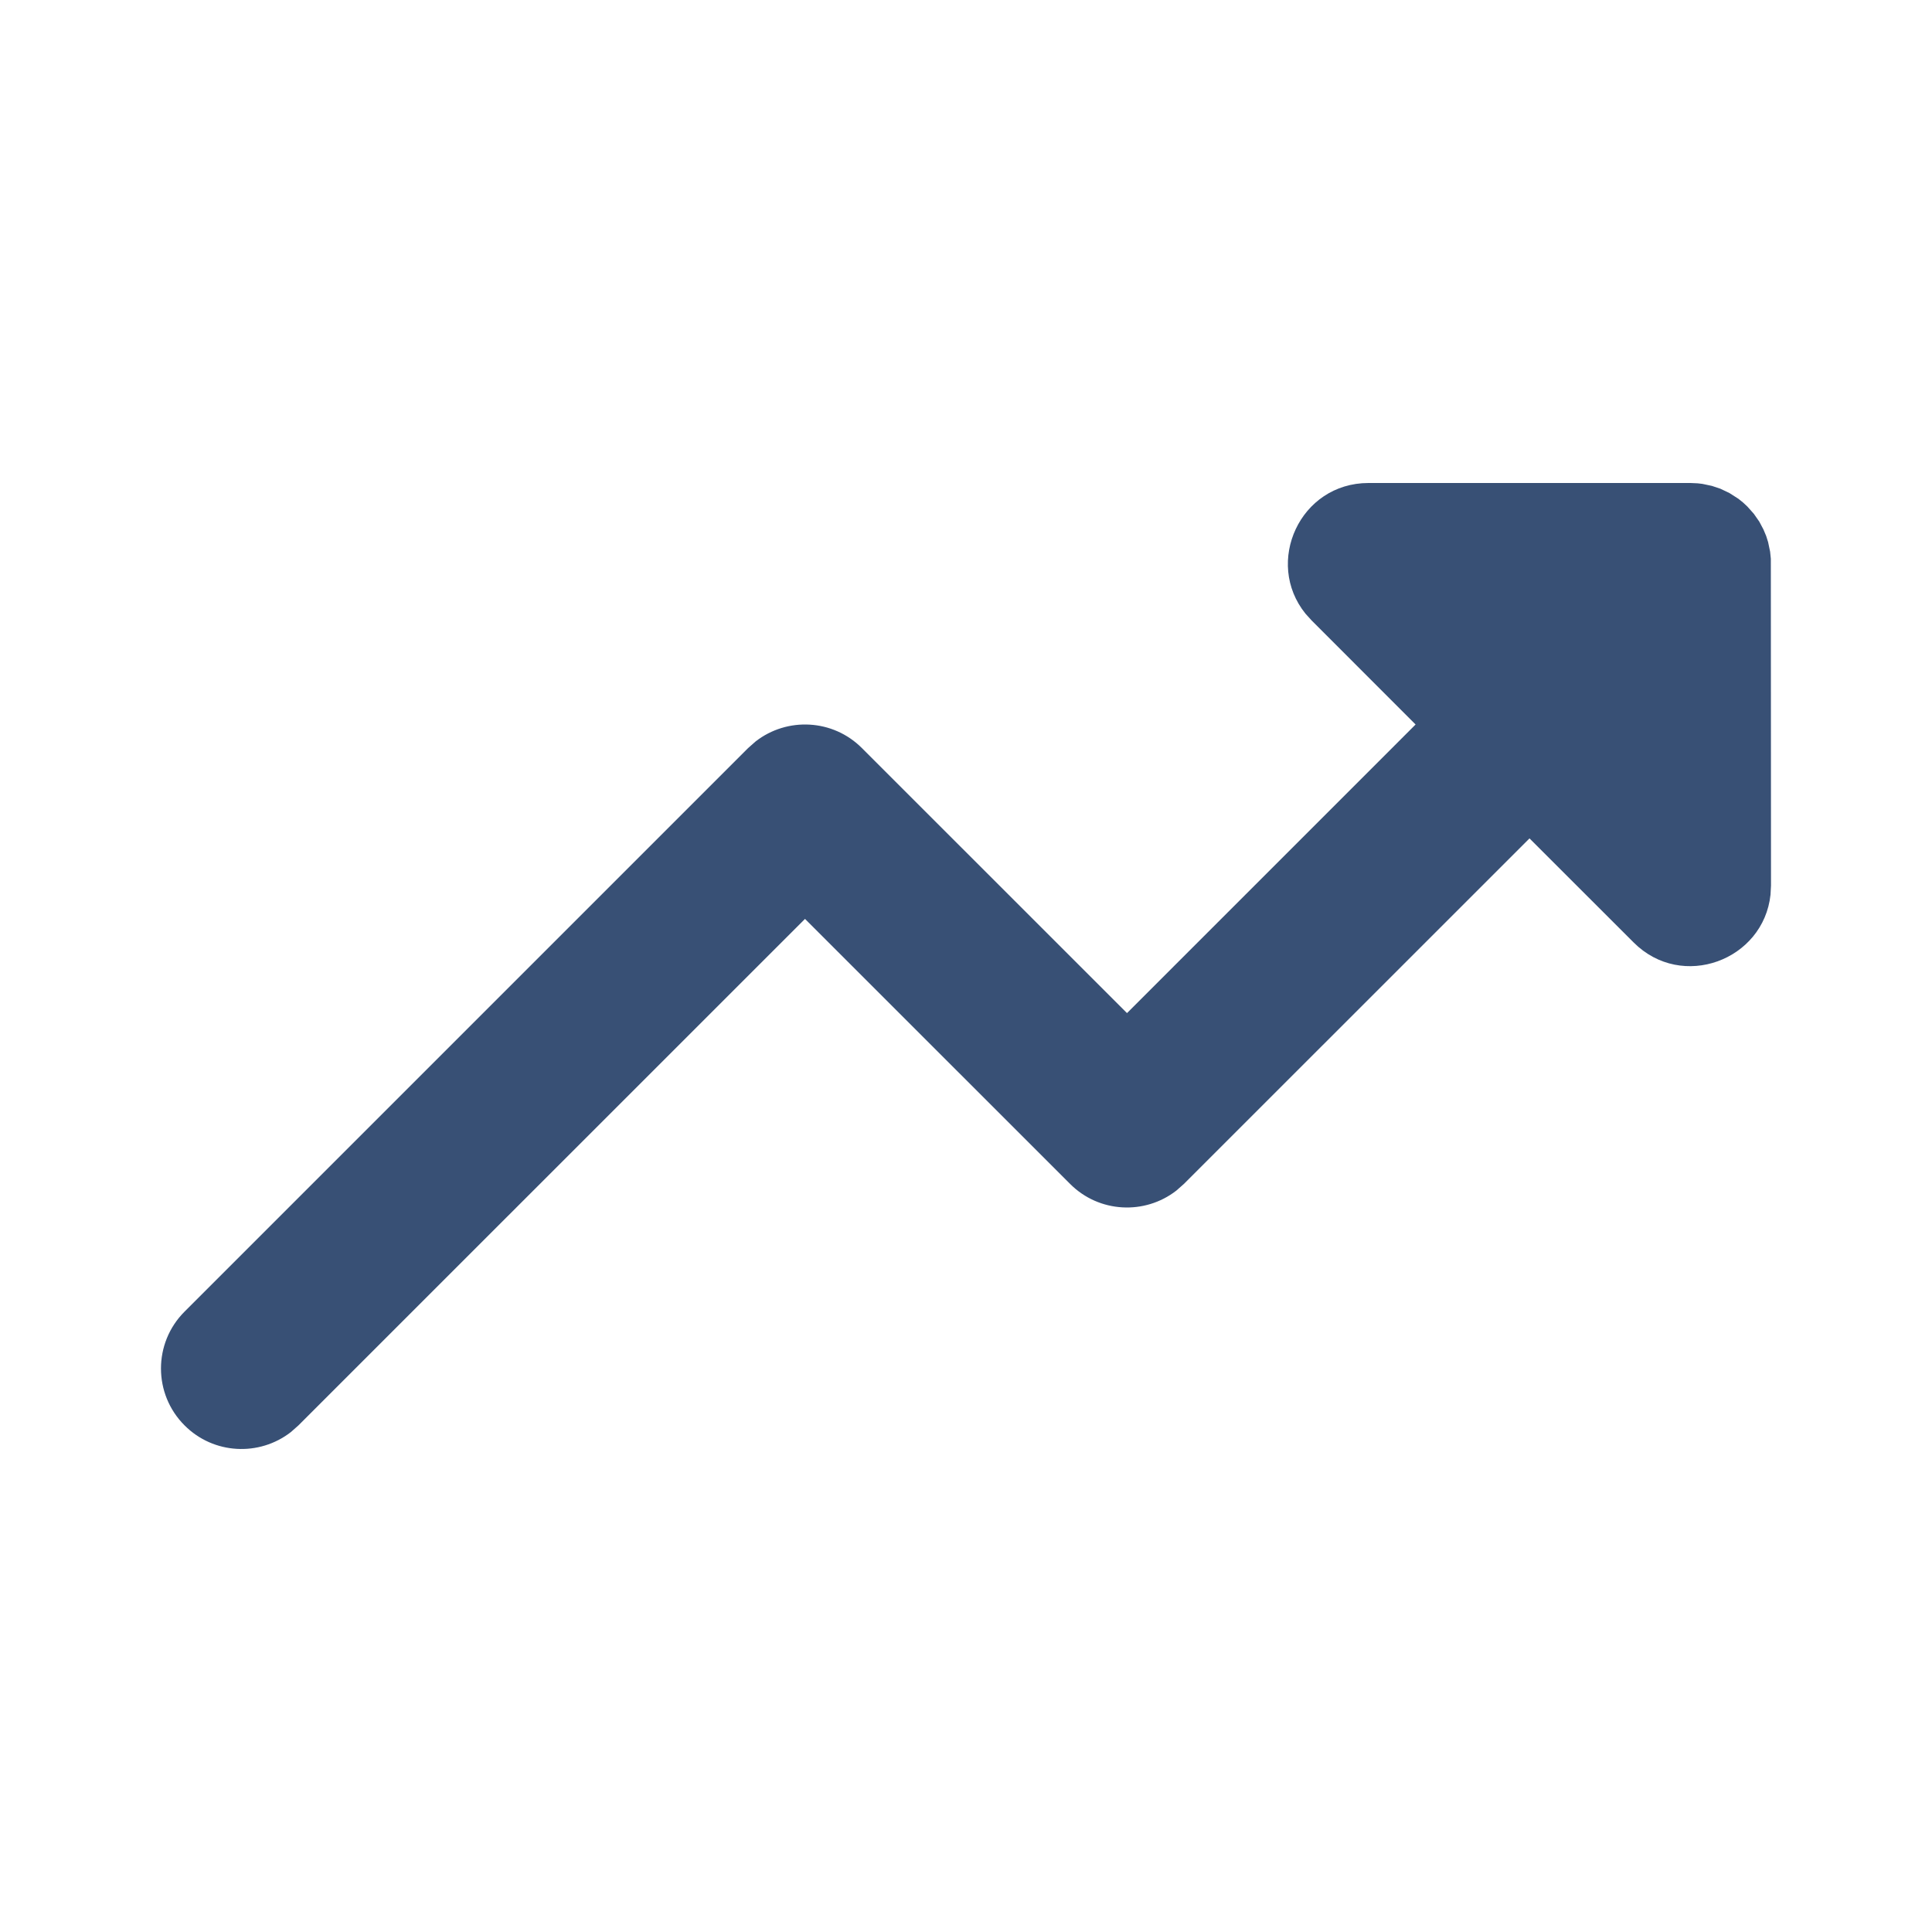
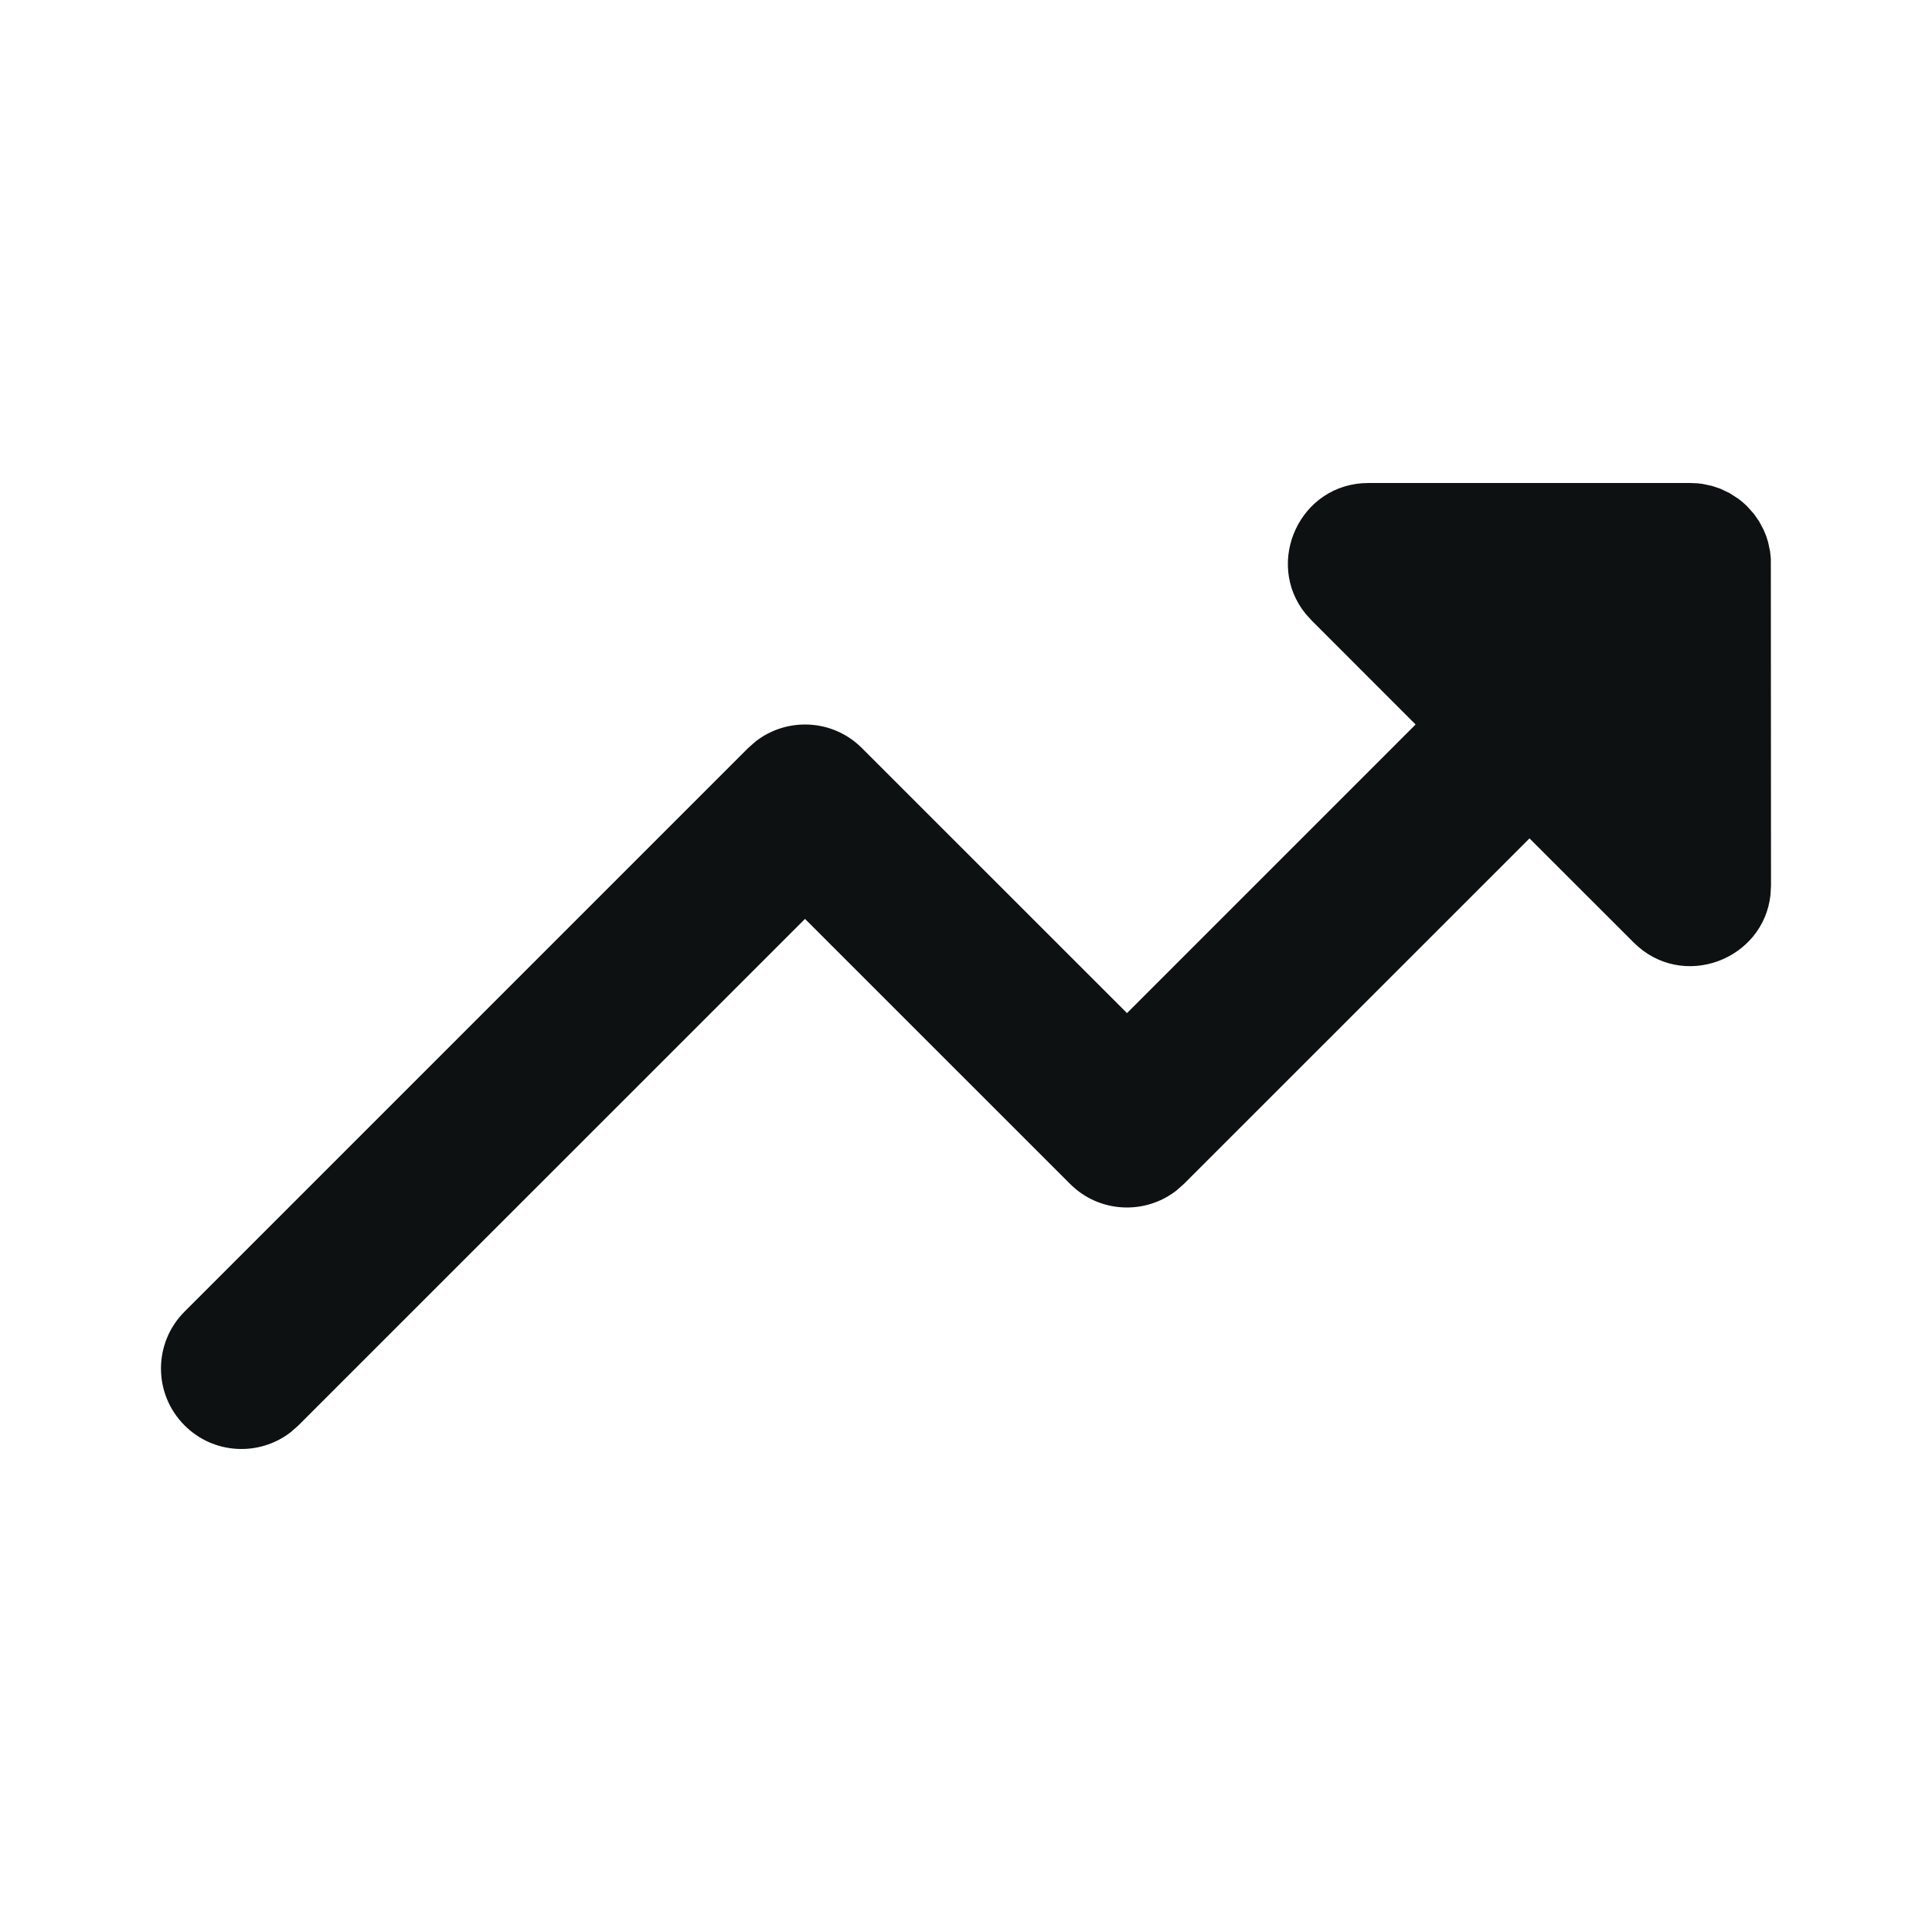
<svg xmlns="http://www.w3.org/2000/svg" width="24" height="24" viewBox="0 0 24 24" fill="none">
-   <path d="M3.613 17.79L3.707 17.707L10 11.415L13.293 14.707C13.653 15.068 14.221 15.095 14.613 14.79L14.707 14.707L19 10.415L20.293 11.707C20.895 12.31 21.907 11.928 21.994 11.114L22 11L21.998 6.941L21.989 6.853L21.964 6.734L21.94 6.658L21.906 6.577L21.854 6.479L21.787 6.383L21.707 6.293C21.672 6.258 21.634 6.225 21.595 6.196L21.484 6.125L21.371 6.071L21.266 6.036L21.148 6.011L21.089 6.004L21 6H17C16.148 6 15.703 6.986 16.217 7.623L16.293 7.707L17.585 9L14 12.585L10.707 9.293C10.347 8.932 9.779 8.905 9.387 9.21L9.293 9.293L2.293 16.293C1.902 16.683 1.902 17.317 2.293 17.707C2.653 18.068 3.221 18.095 3.613 17.79Z" fill="#385075" />
+   <path d="M3.613 17.79L3.707 17.707L10 11.415L13.293 14.707C13.653 15.068 14.221 15.095 14.613 14.79L14.707 14.707L19 10.415L20.293 11.707C20.895 12.31 21.907 11.928 21.994 11.114L22 11L21.998 6.941L21.989 6.853L21.964 6.734L21.94 6.658L21.906 6.577L21.854 6.479L21.787 6.383L21.707 6.293C21.672 6.258 21.634 6.225 21.595 6.196L21.484 6.125L21.371 6.071L21.266 6.036L21.148 6.011L21.089 6.004L21 6H17C16.148 6 15.703 6.986 16.217 7.623L16.293 7.707L17.585 9L14 12.585L10.707 9.293C10.347 8.932 9.779 8.905 9.387 9.21L9.293 9.293L2.293 16.293C1.902 16.683 1.902 17.317 2.293 17.707C2.653 18.068 3.221 18.095 3.613 17.79Z" fill="#0E1111" />
</svg>
